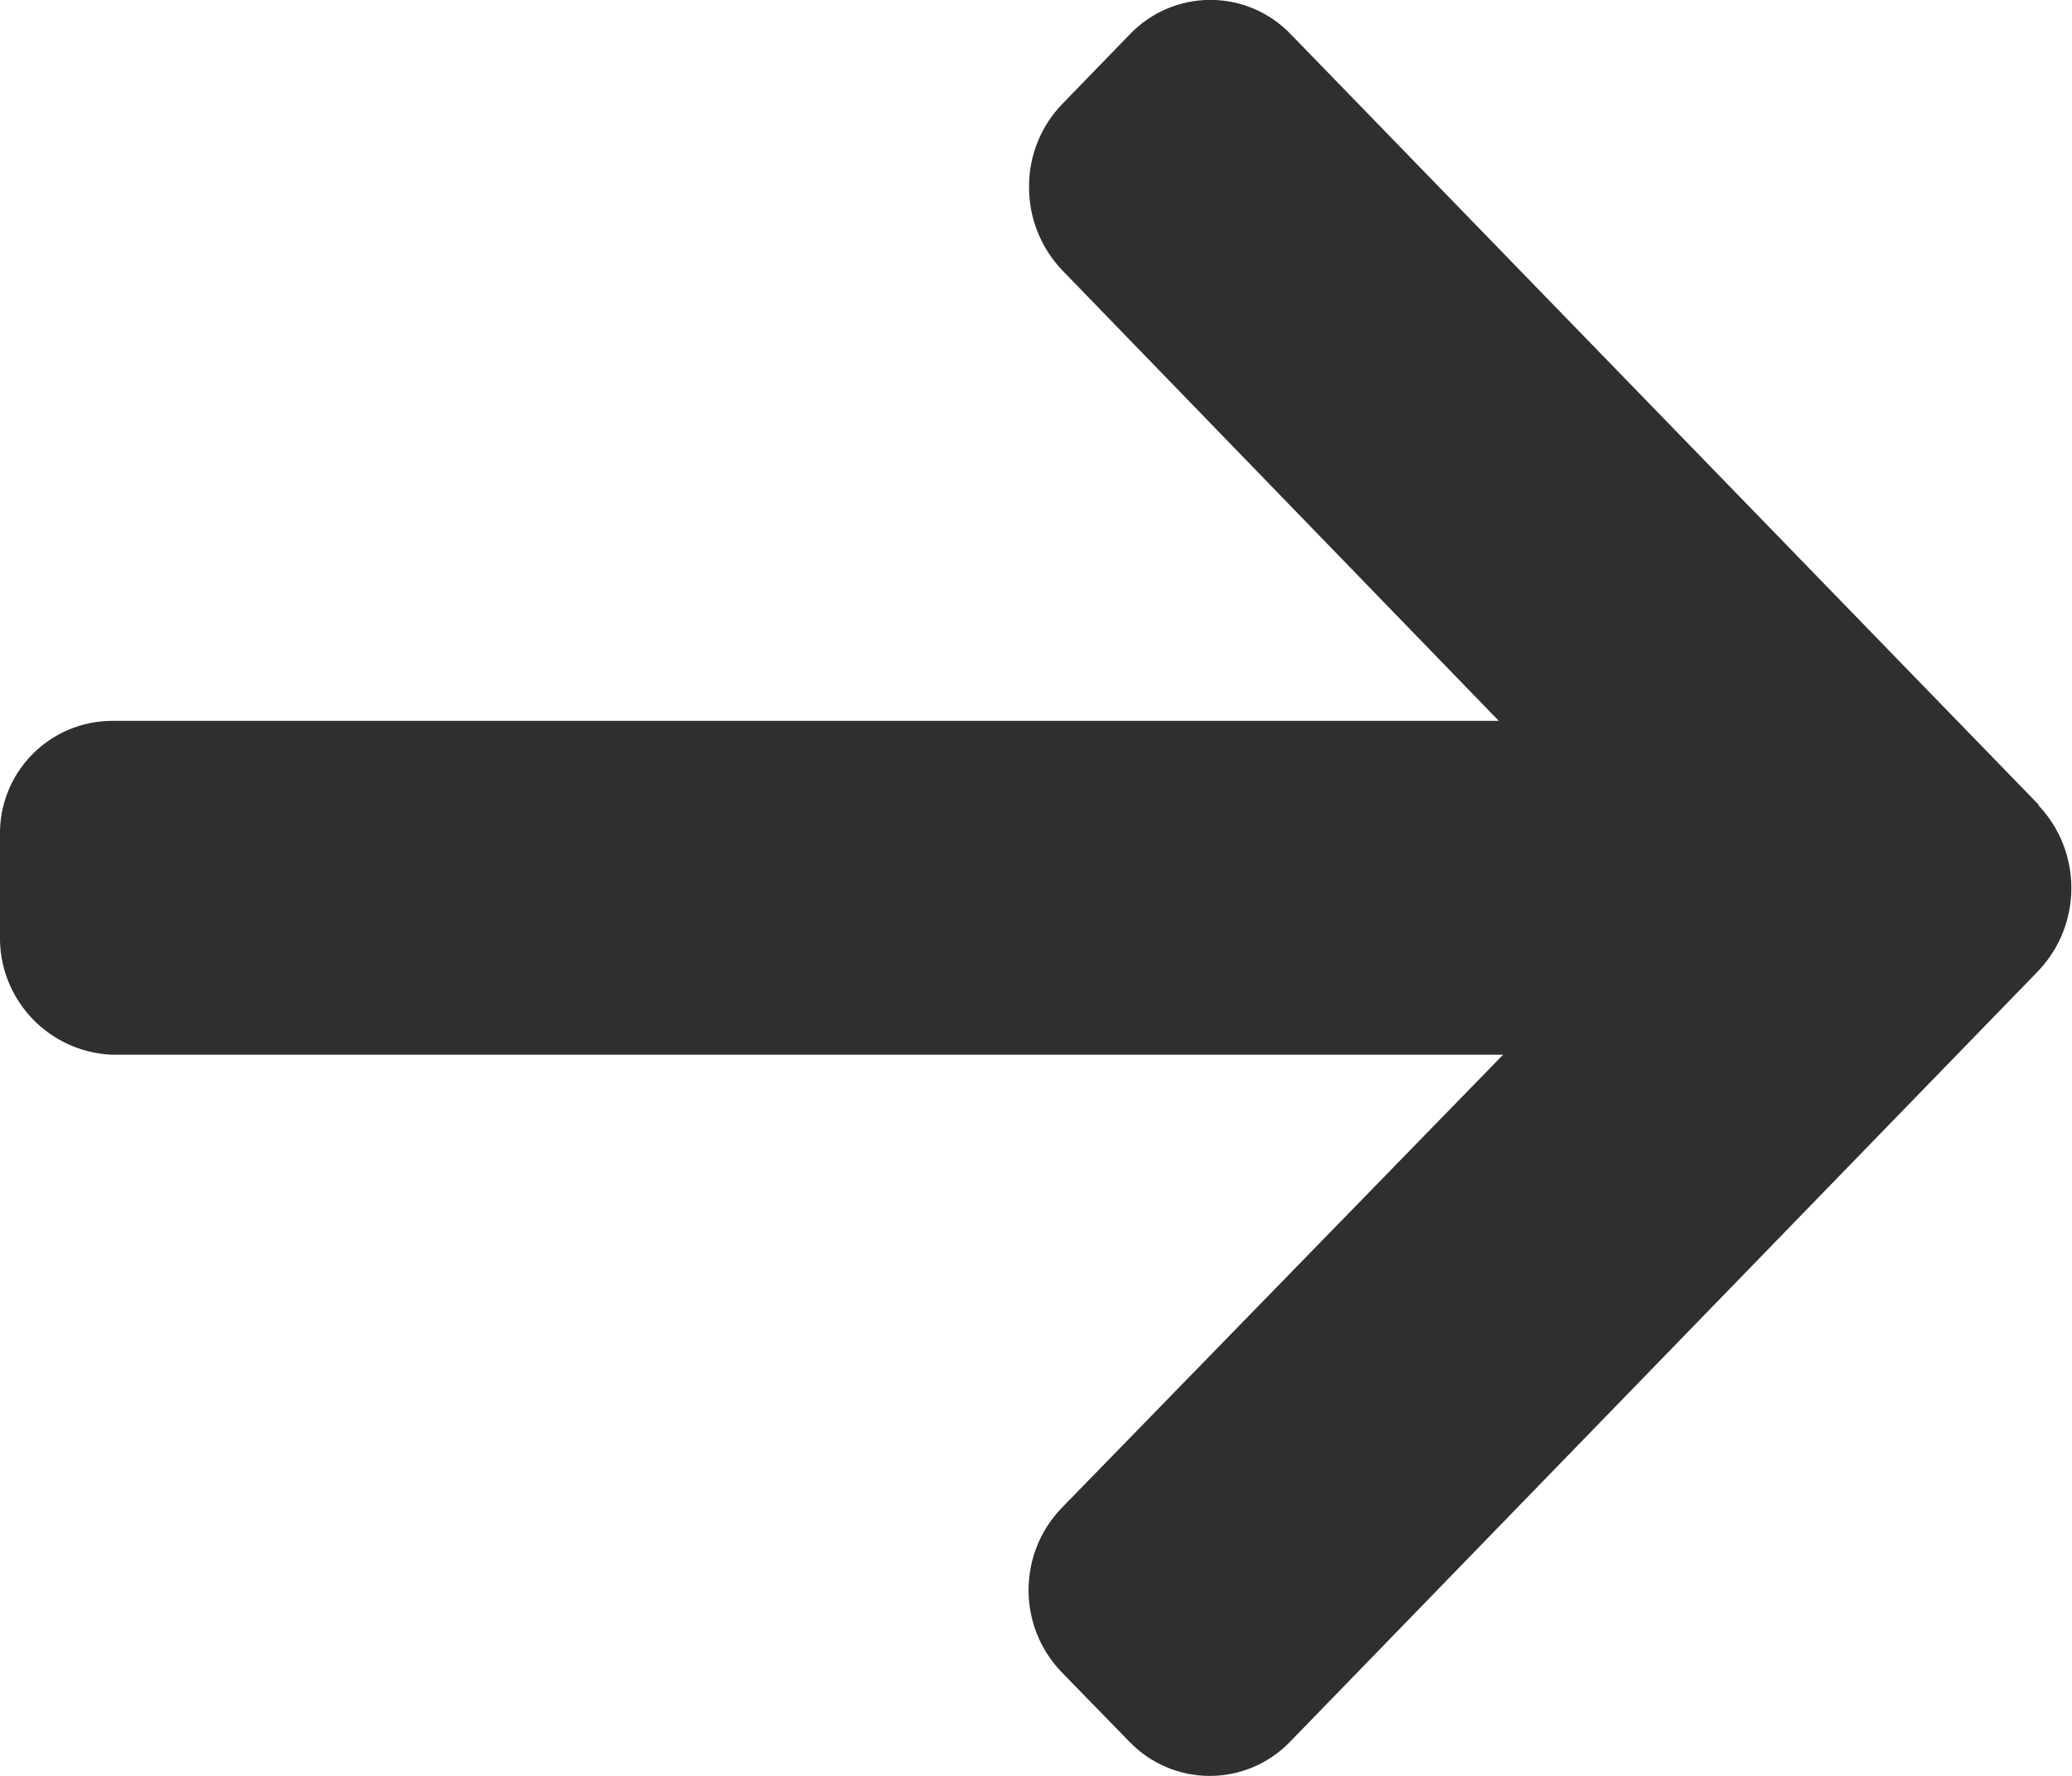
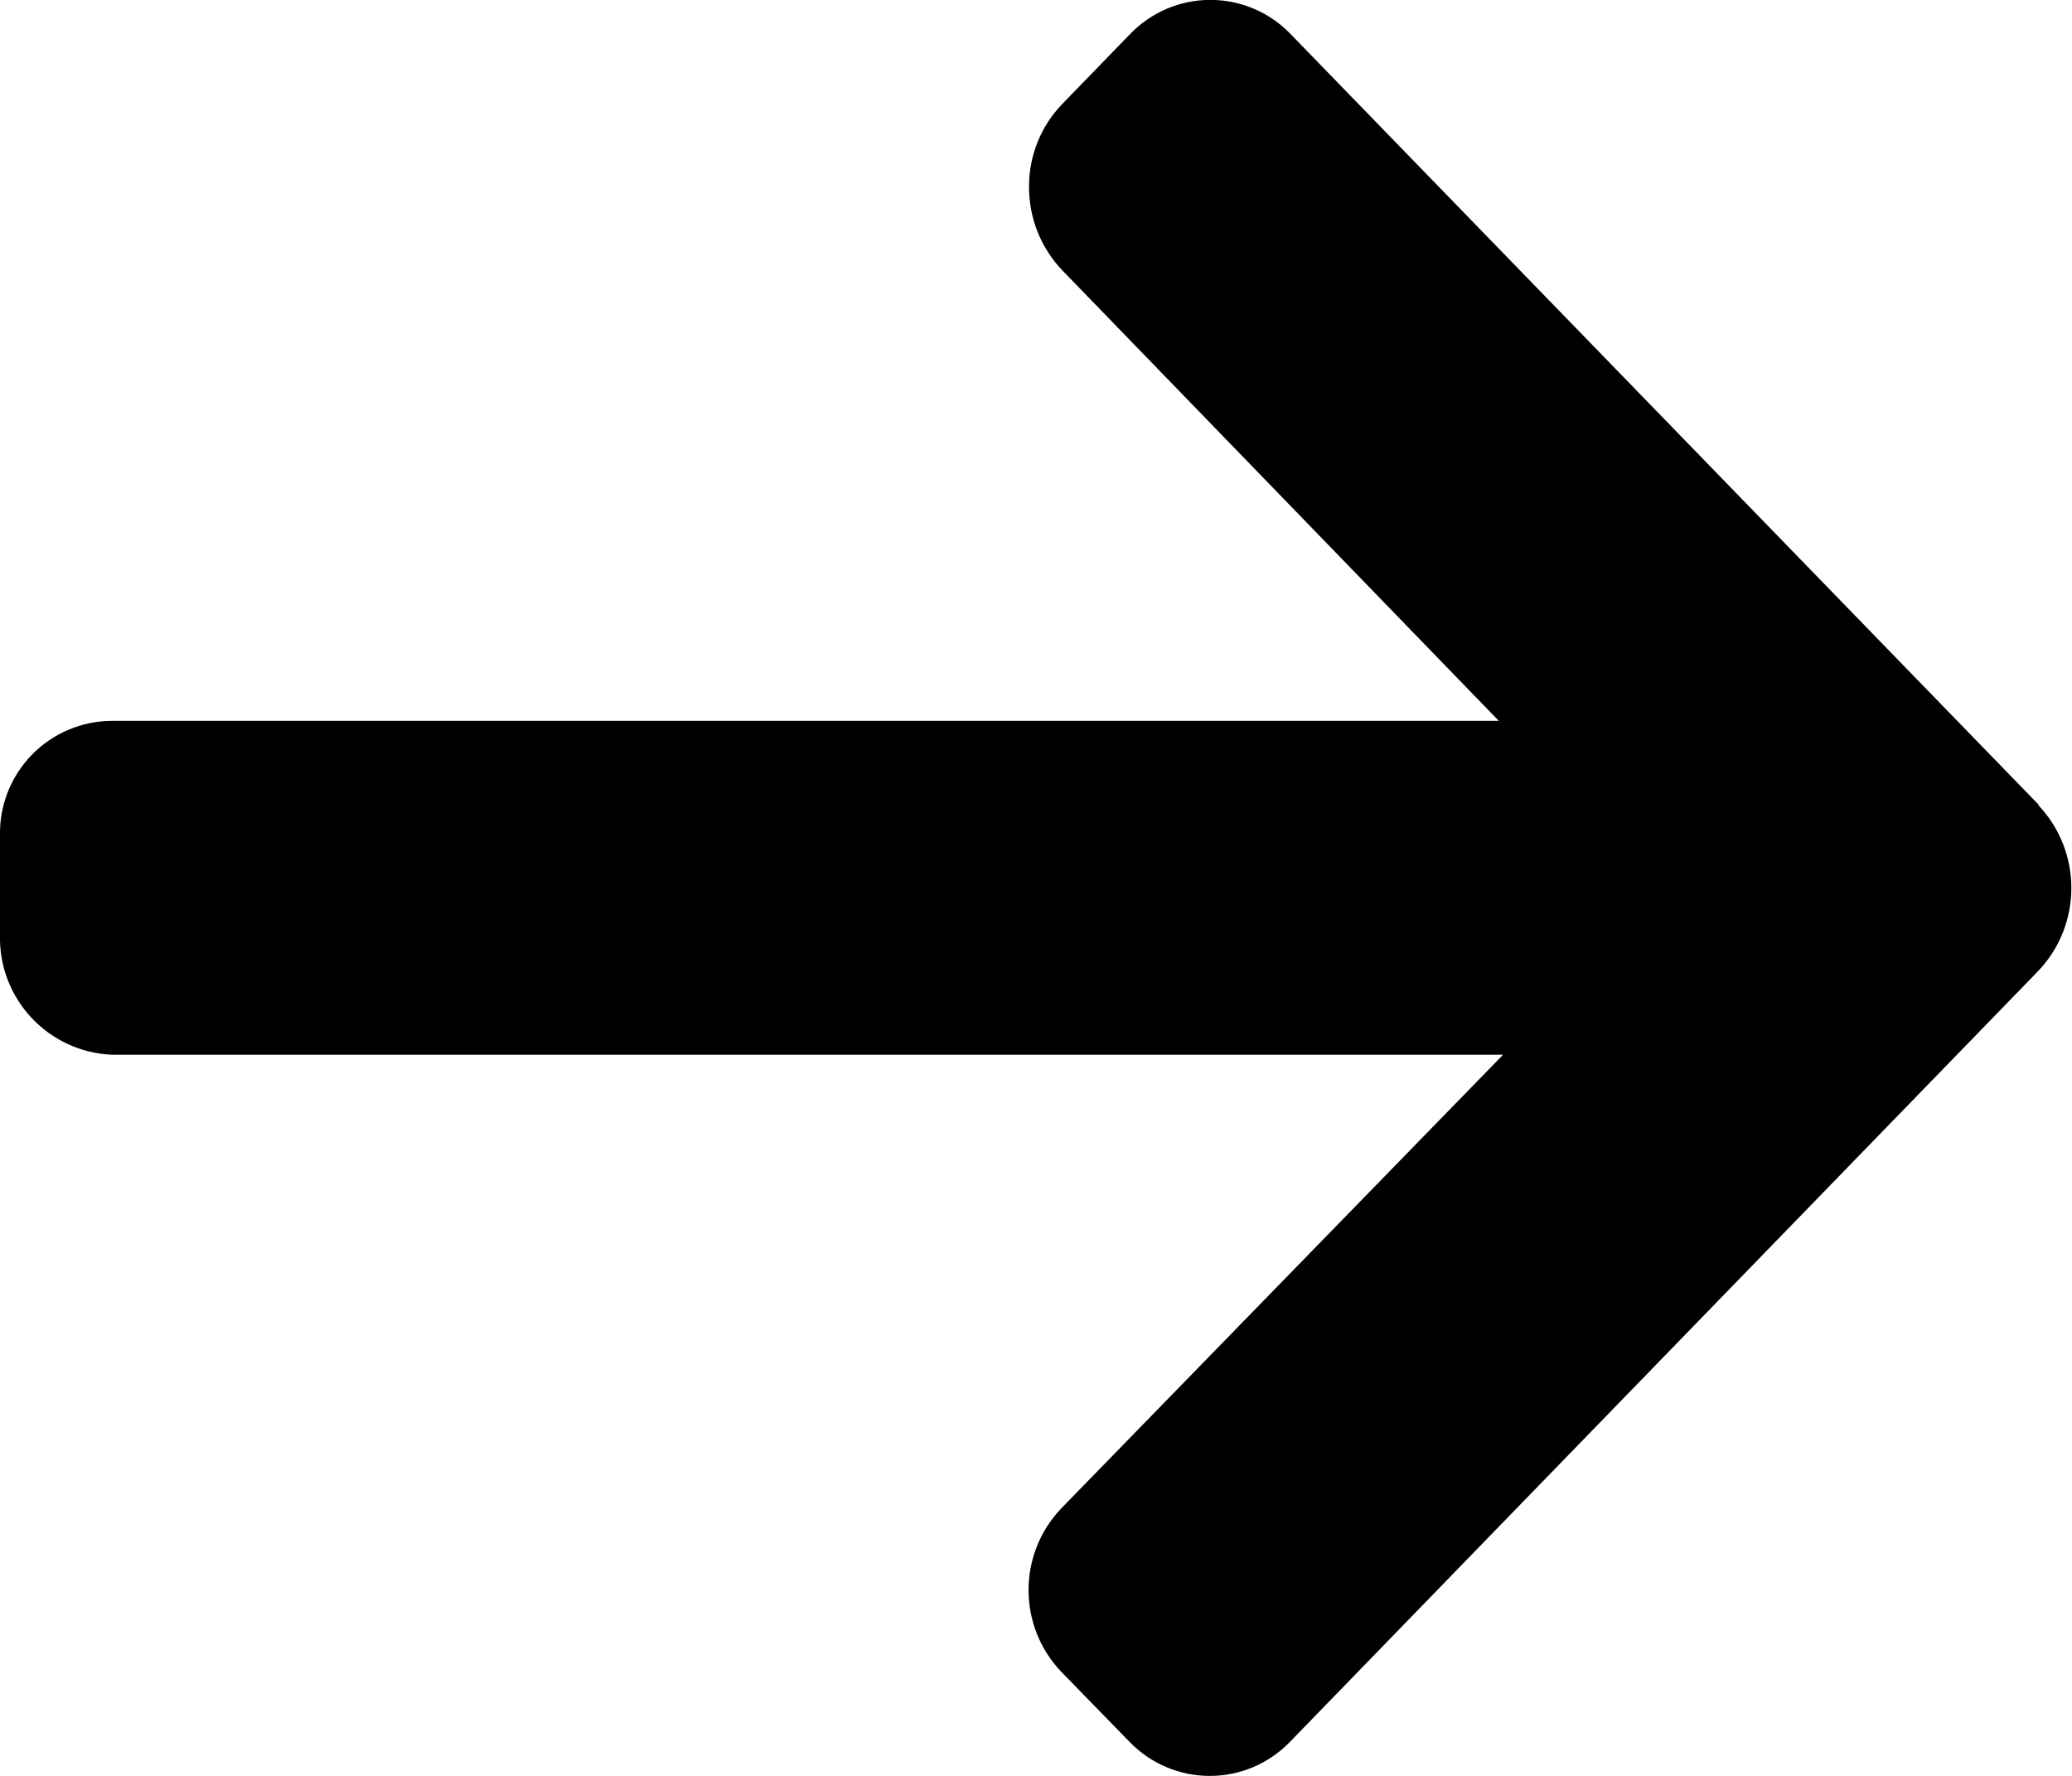
<svg xmlns="http://www.w3.org/2000/svg" width="14" height="12" viewBox="0 0 14 12">
-   <path id="Shape_1" data-name="Shape 1" d="M1255.776,365.439l-5.056-5.209a.752.752,0,0,0-1.084,0l-.459.473a.8.8,0,0,0-.224.558.812.812,0,0,0,.224.565l2.95,3.045h-9.371a.759.759,0,0,0-.756.776v.669a.79.79,0,0,0,.756.811h9.4l-2.983,3.063a.8.8,0,0,0,0,1.109l.459.471a.753.753,0,0,0,1.084,0l5.056-5.209a.814.814,0,0,0,0-1.121Z" transform="translate(-1242 -360)" fill="#2f2f2f" />
+   <path id="Shape_1" data-name="Shape 1" d="M1255.776,365.439l-5.056-5.209a.752.752,0,0,0-1.084,0l-.459.473a.8.8,0,0,0-.224.558.812.812,0,0,0,.224.565l2.95,3.045h-9.371a.759.759,0,0,0-.756.776v.669a.79.79,0,0,0,.756.811h9.4l-2.983,3.063a.8.8,0,0,0,0,1.109l.459.471a.753.753,0,0,0,1.084,0l5.056-5.209a.814.814,0,0,0,0-1.121Z" transform="translate(-1242 -360)" />
</svg>
